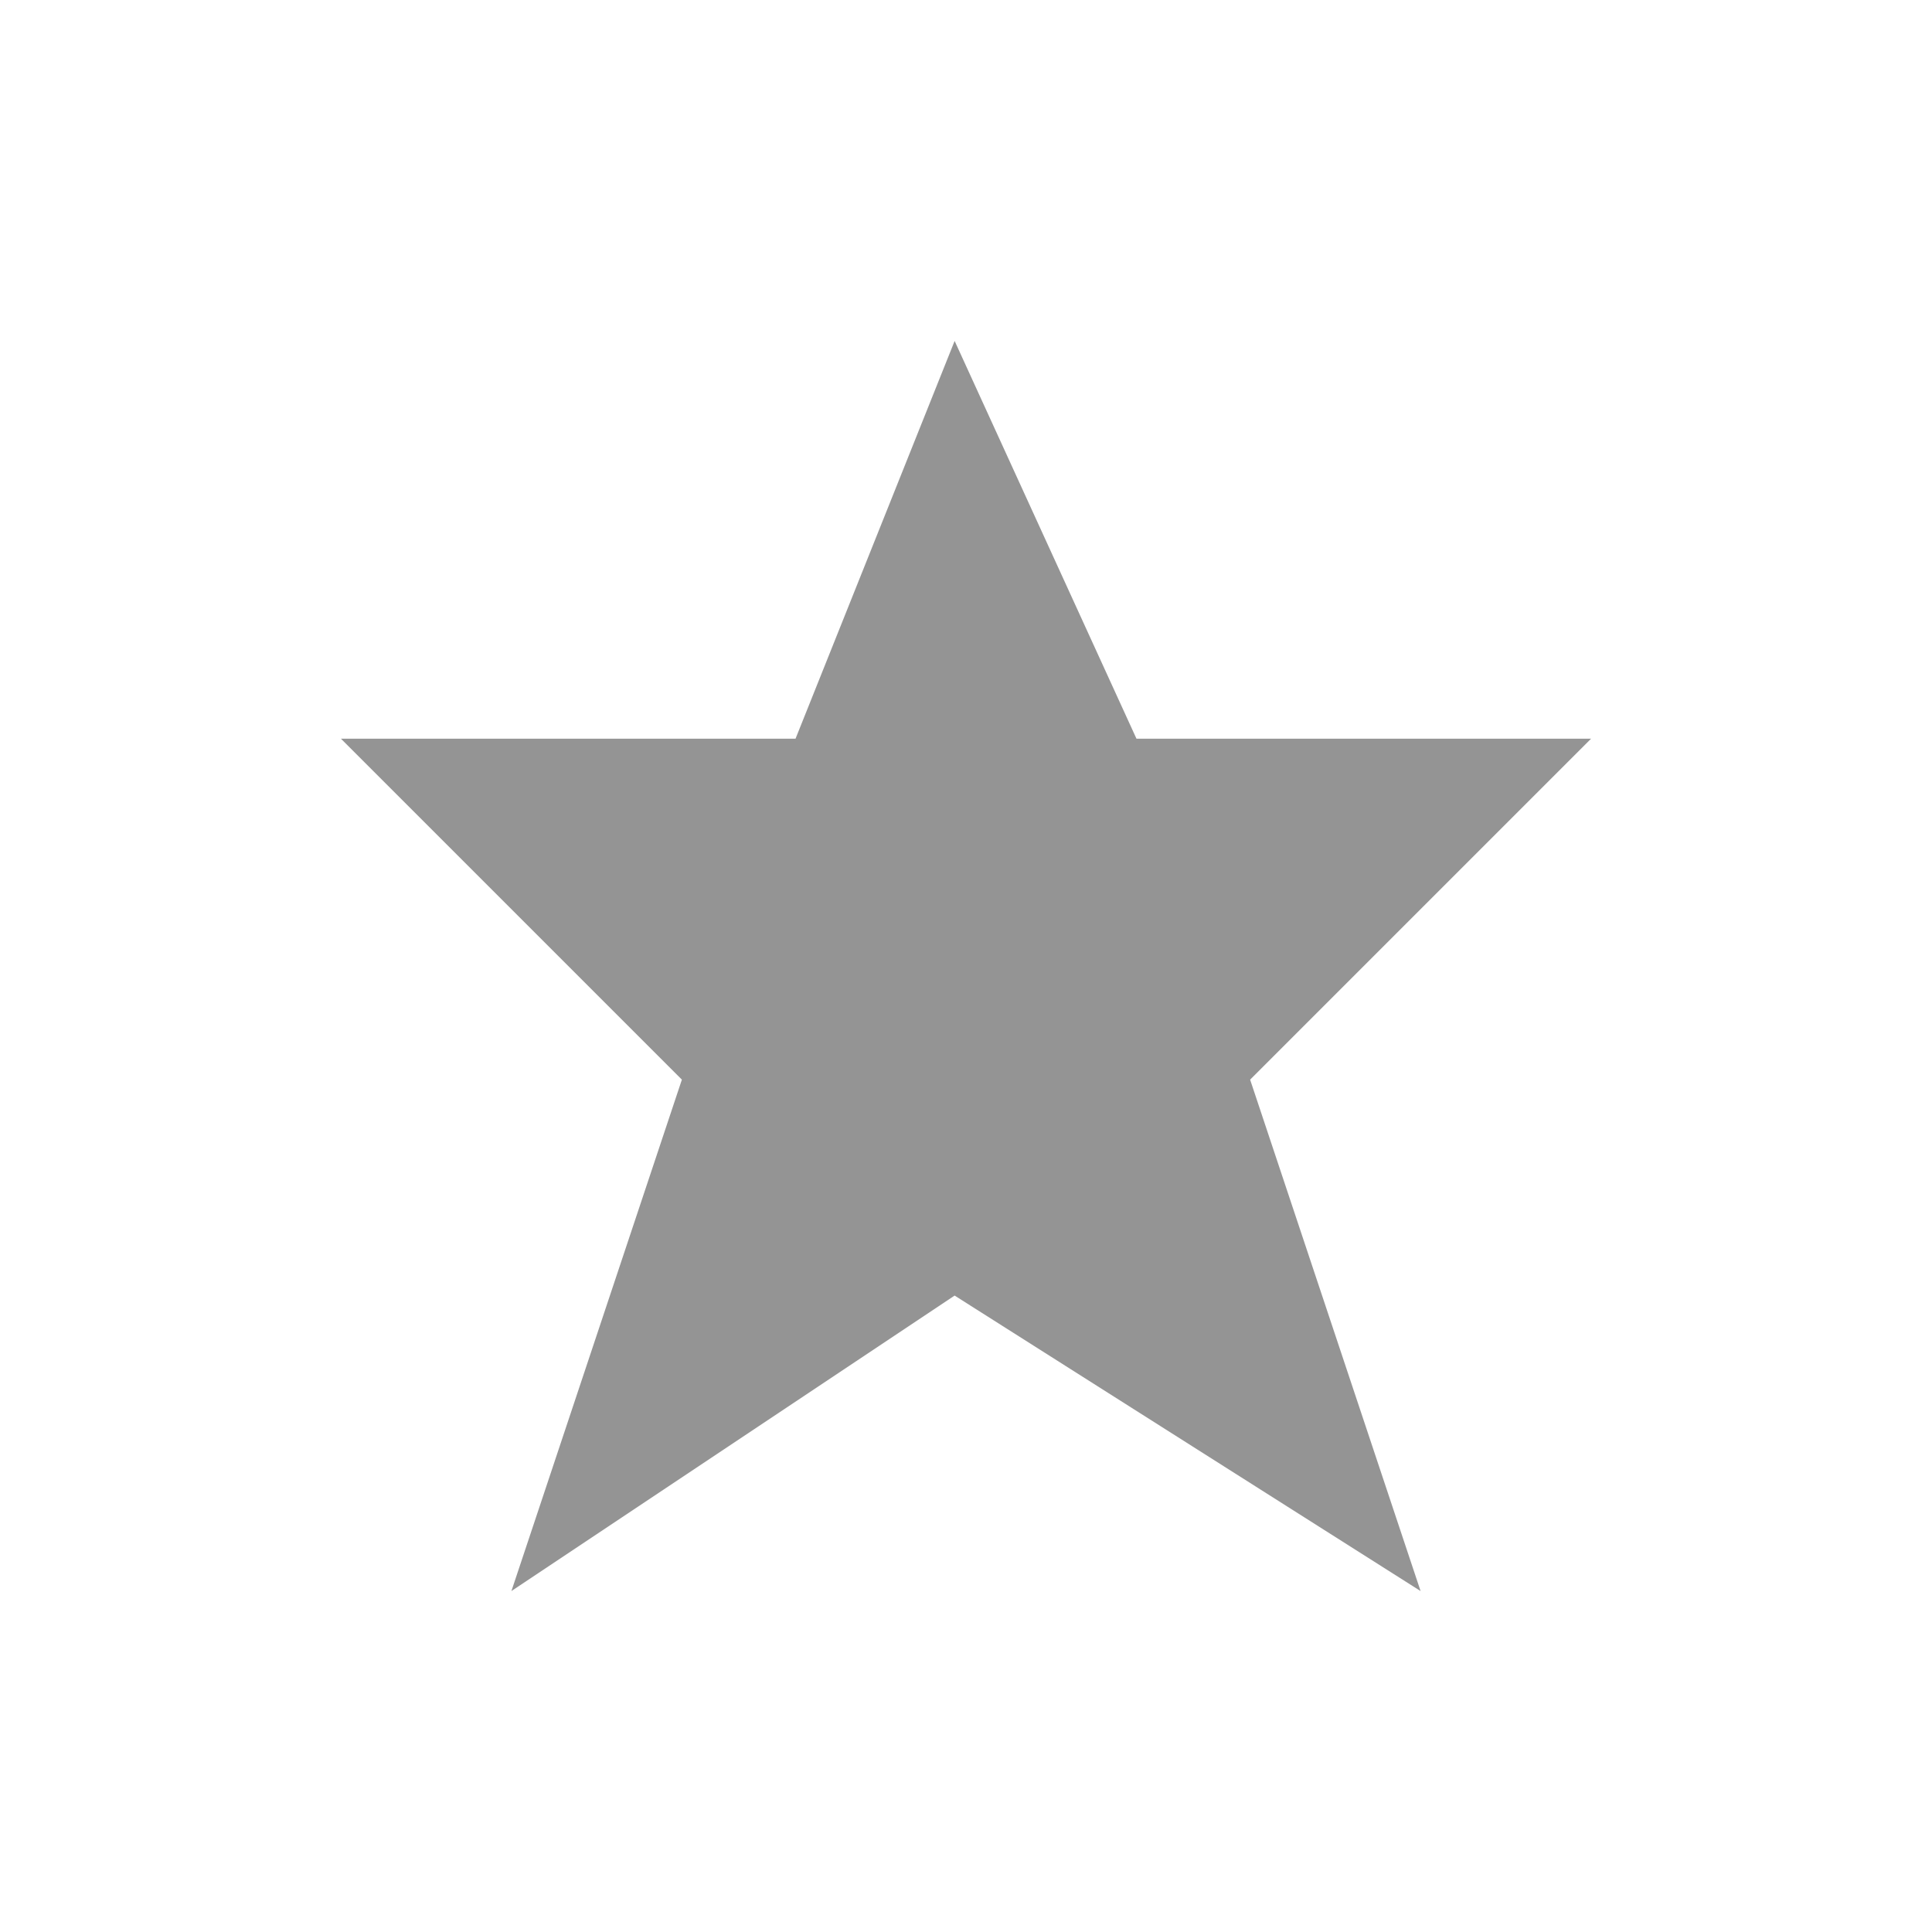
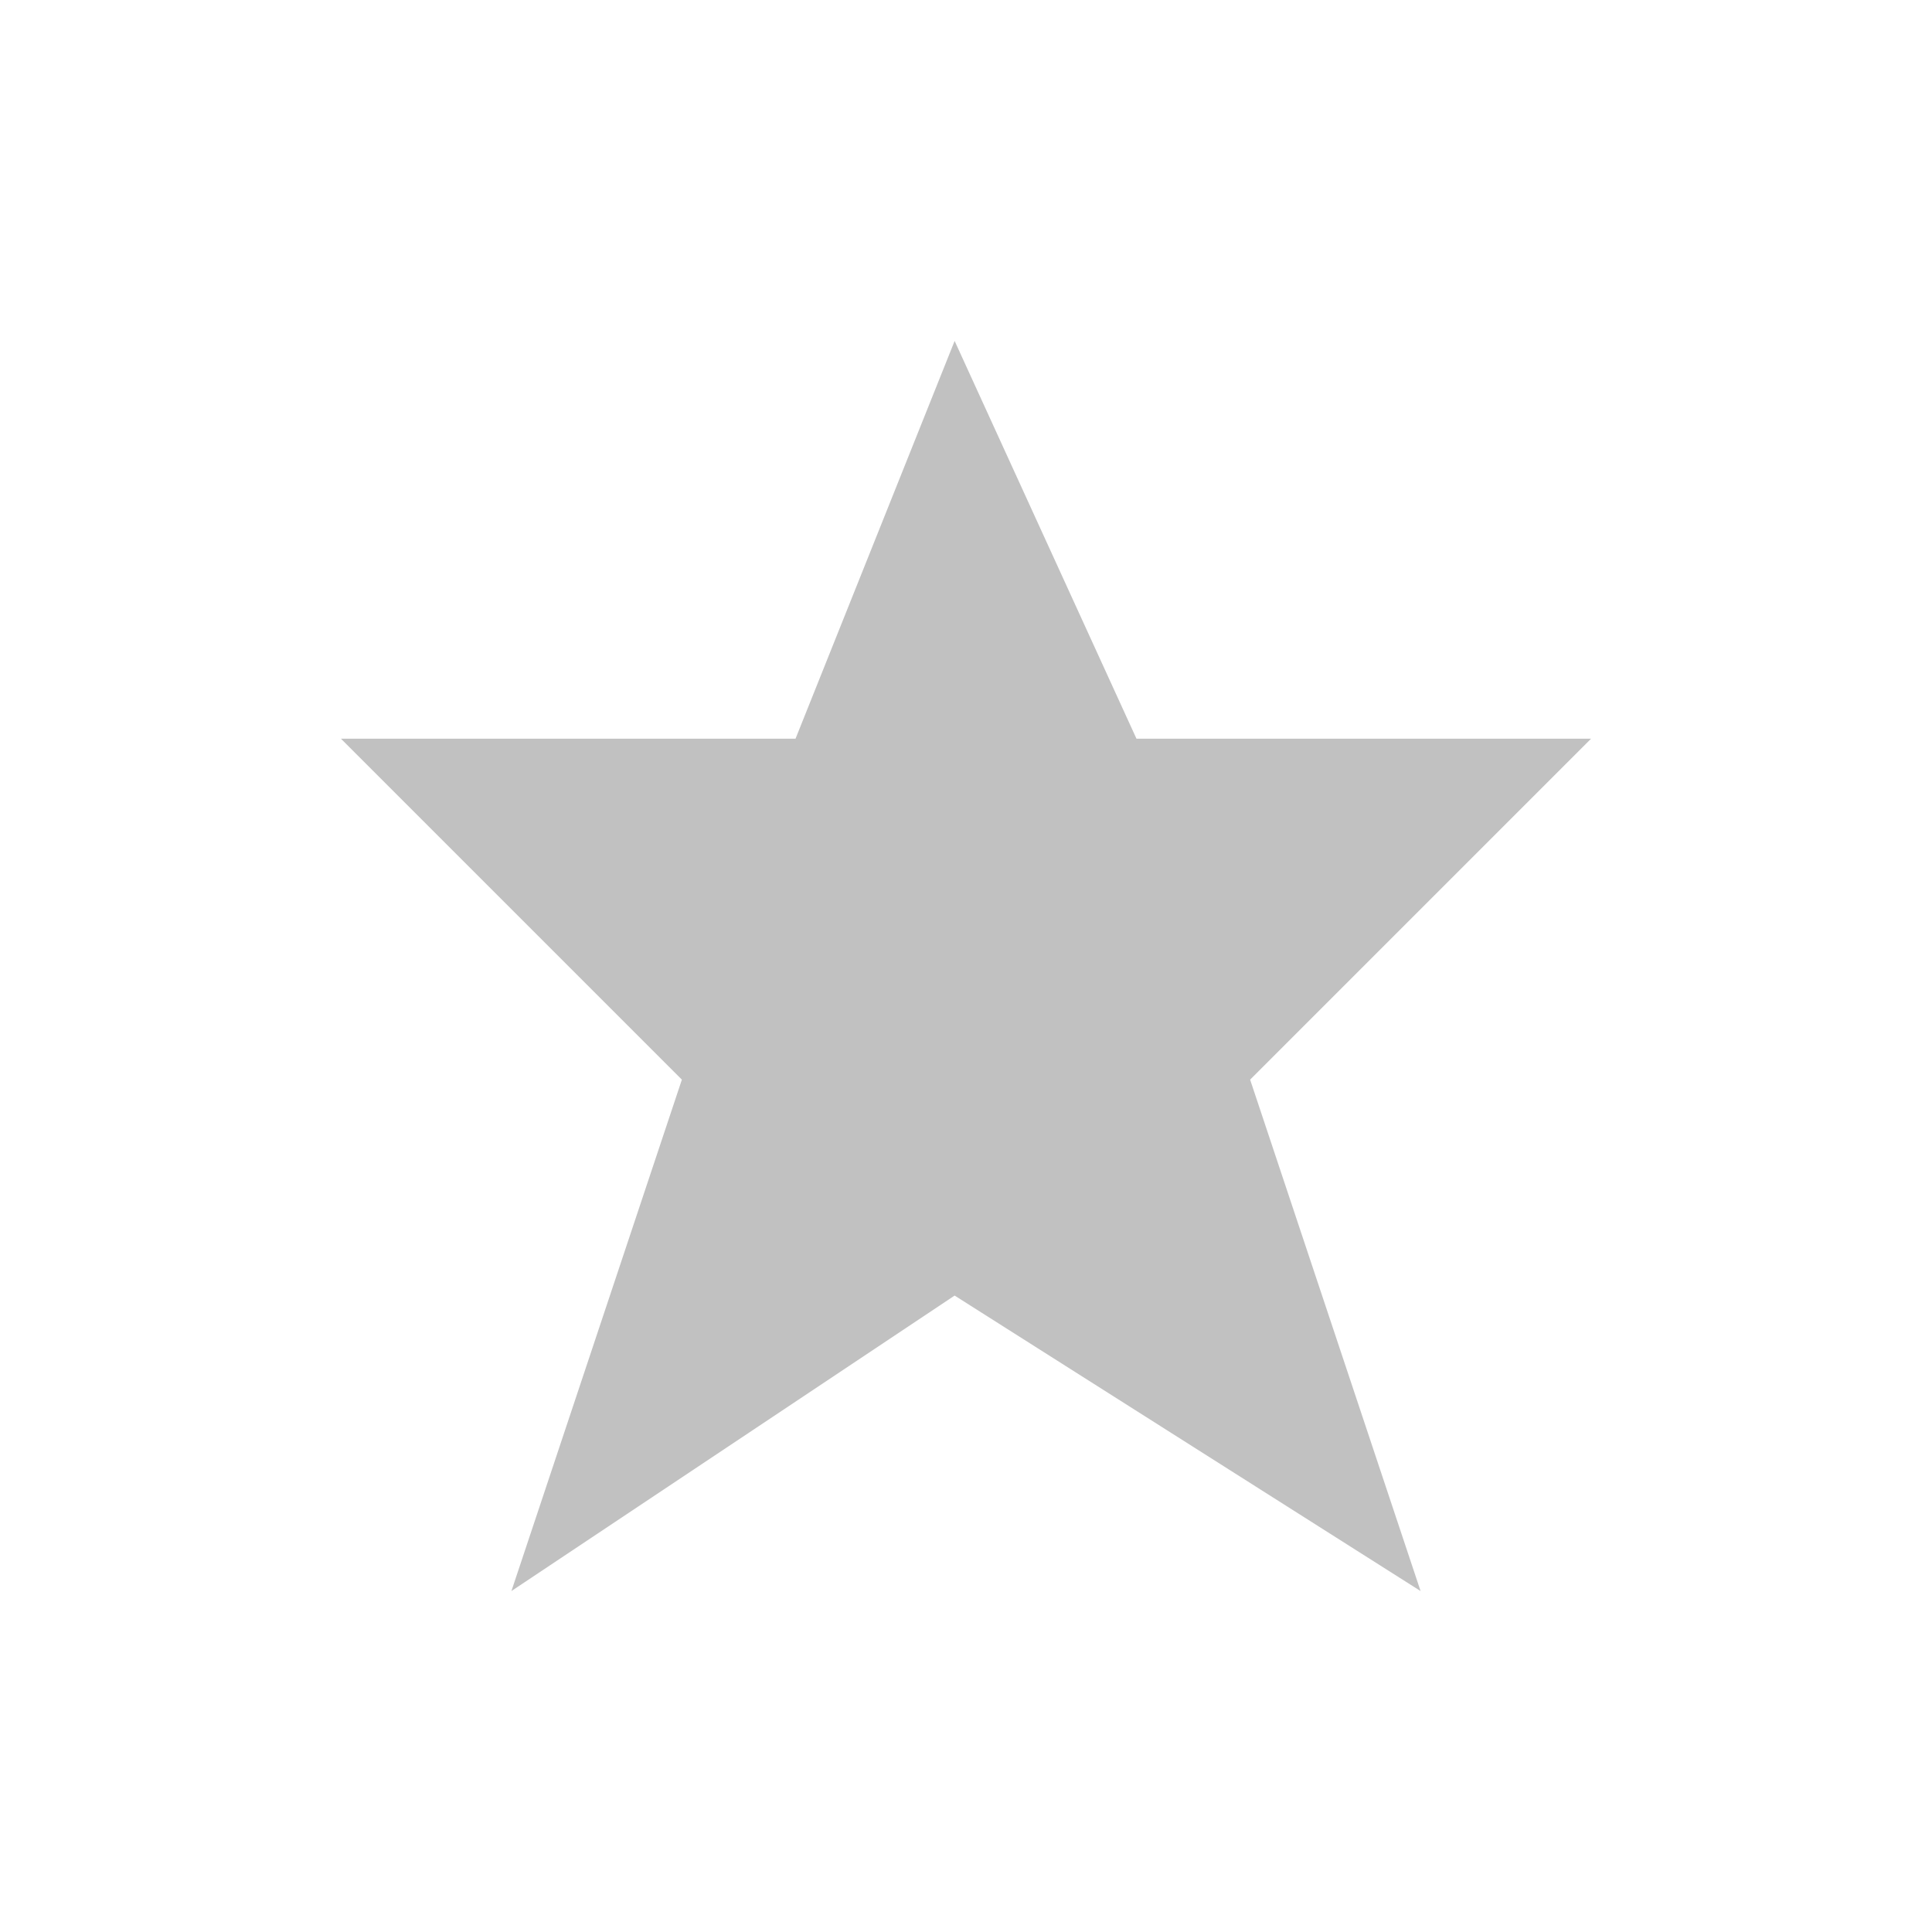
<svg xmlns="http://www.w3.org/2000/svg" viewBox="0 0 17 17" height="17" width="17" version="1.1" id="svg2">
  <defs id="defs2" />
  <rect fill="none" x="0" y="0" width="17" height="17" id="rect1" />
  <path fill="rgba(255,255,255,0.25)" transform="translate(3 3)" d="M5.4,0L4,3.5H0l3,3L1.5,11l3.9-2.6  L9.5,11L8,6.5l3-3H7L5.4,0z" style="stroke-linejoin:round;stroke-miterlimit:4px;" stroke="rgba(255,255,255,0.25)" stroke-width="2" id="path1" />
-   <path fill="#444444" transform="translate(3 3)" d="M5.4,0L4,3.5H0l3,3L1.5,11l3.9-2.6  L9.5,11L8,6.5l3-3H7L5.4,0z" id="path2" style="fill:#949494;fill-opacity:1" />
+   <path fill="#444444" transform="translate(3 3)" d="M5.4,0L4,3.5H0l3,3L1.5,11l3.9-2.6  L9.5,11L8,6.5l3-3H7L5.4,0z" id="path2" style="fill:#c1c1c1;fill-opacity:1" />
</svg>
